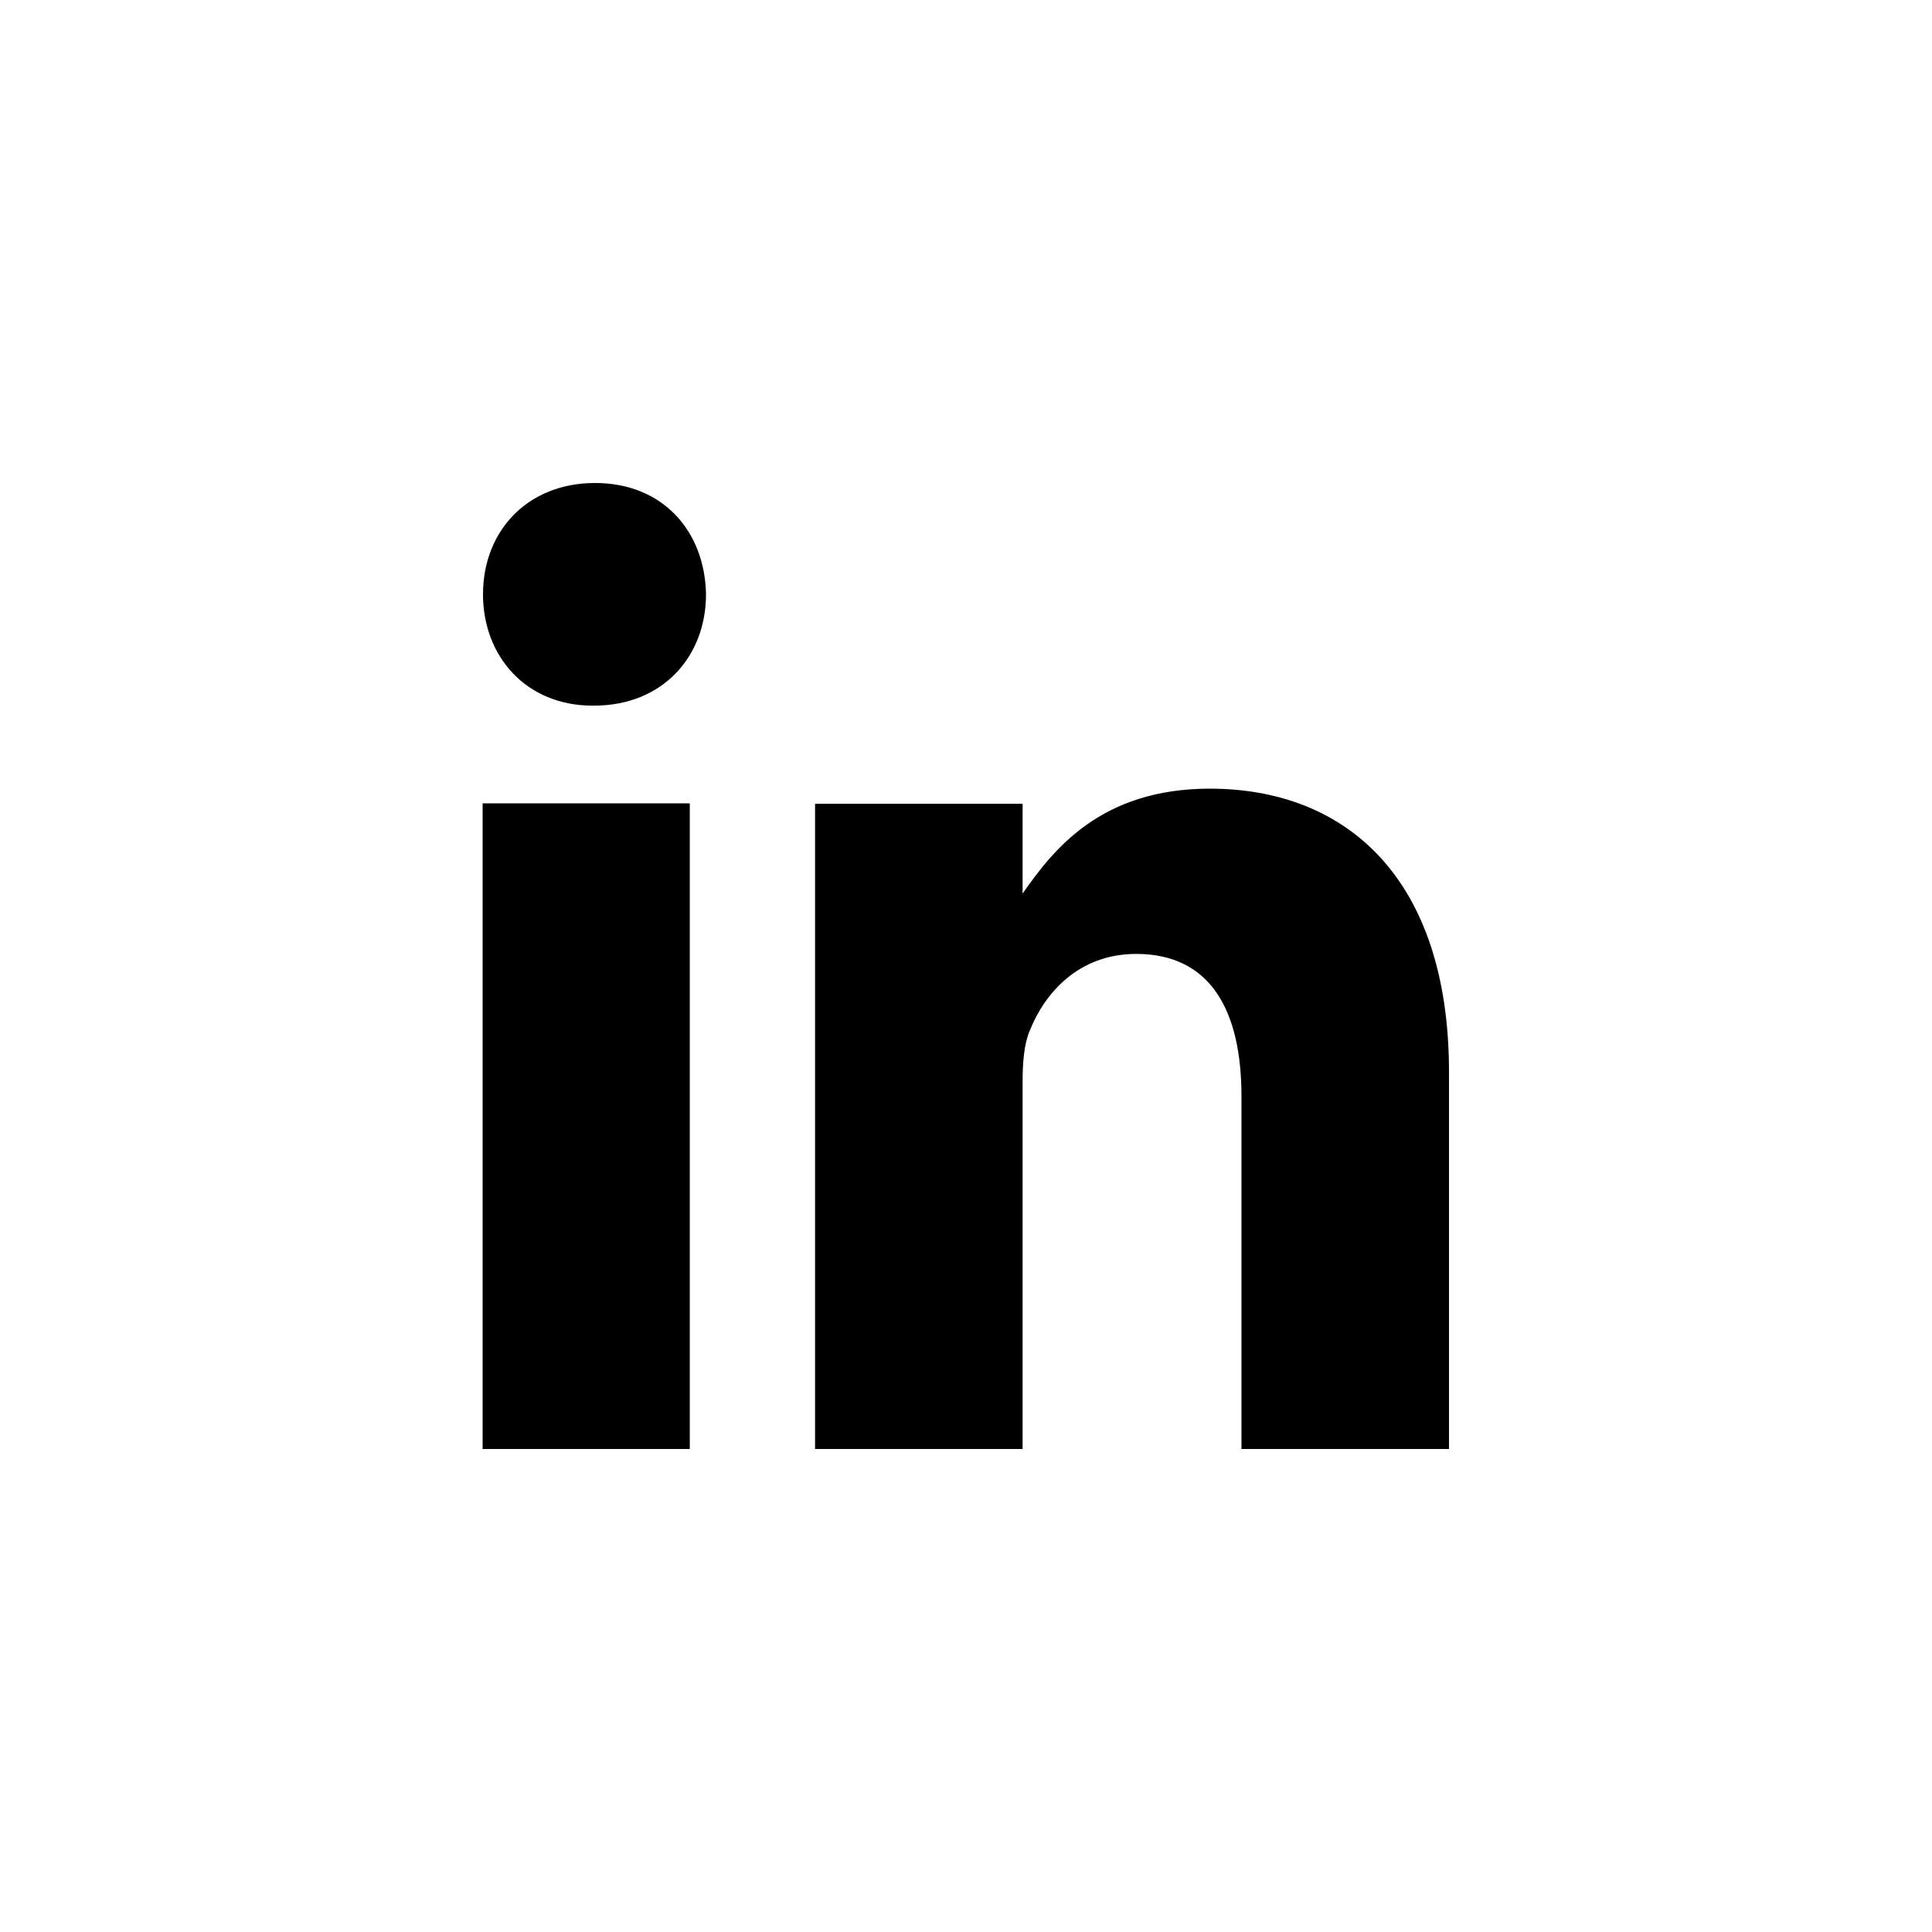
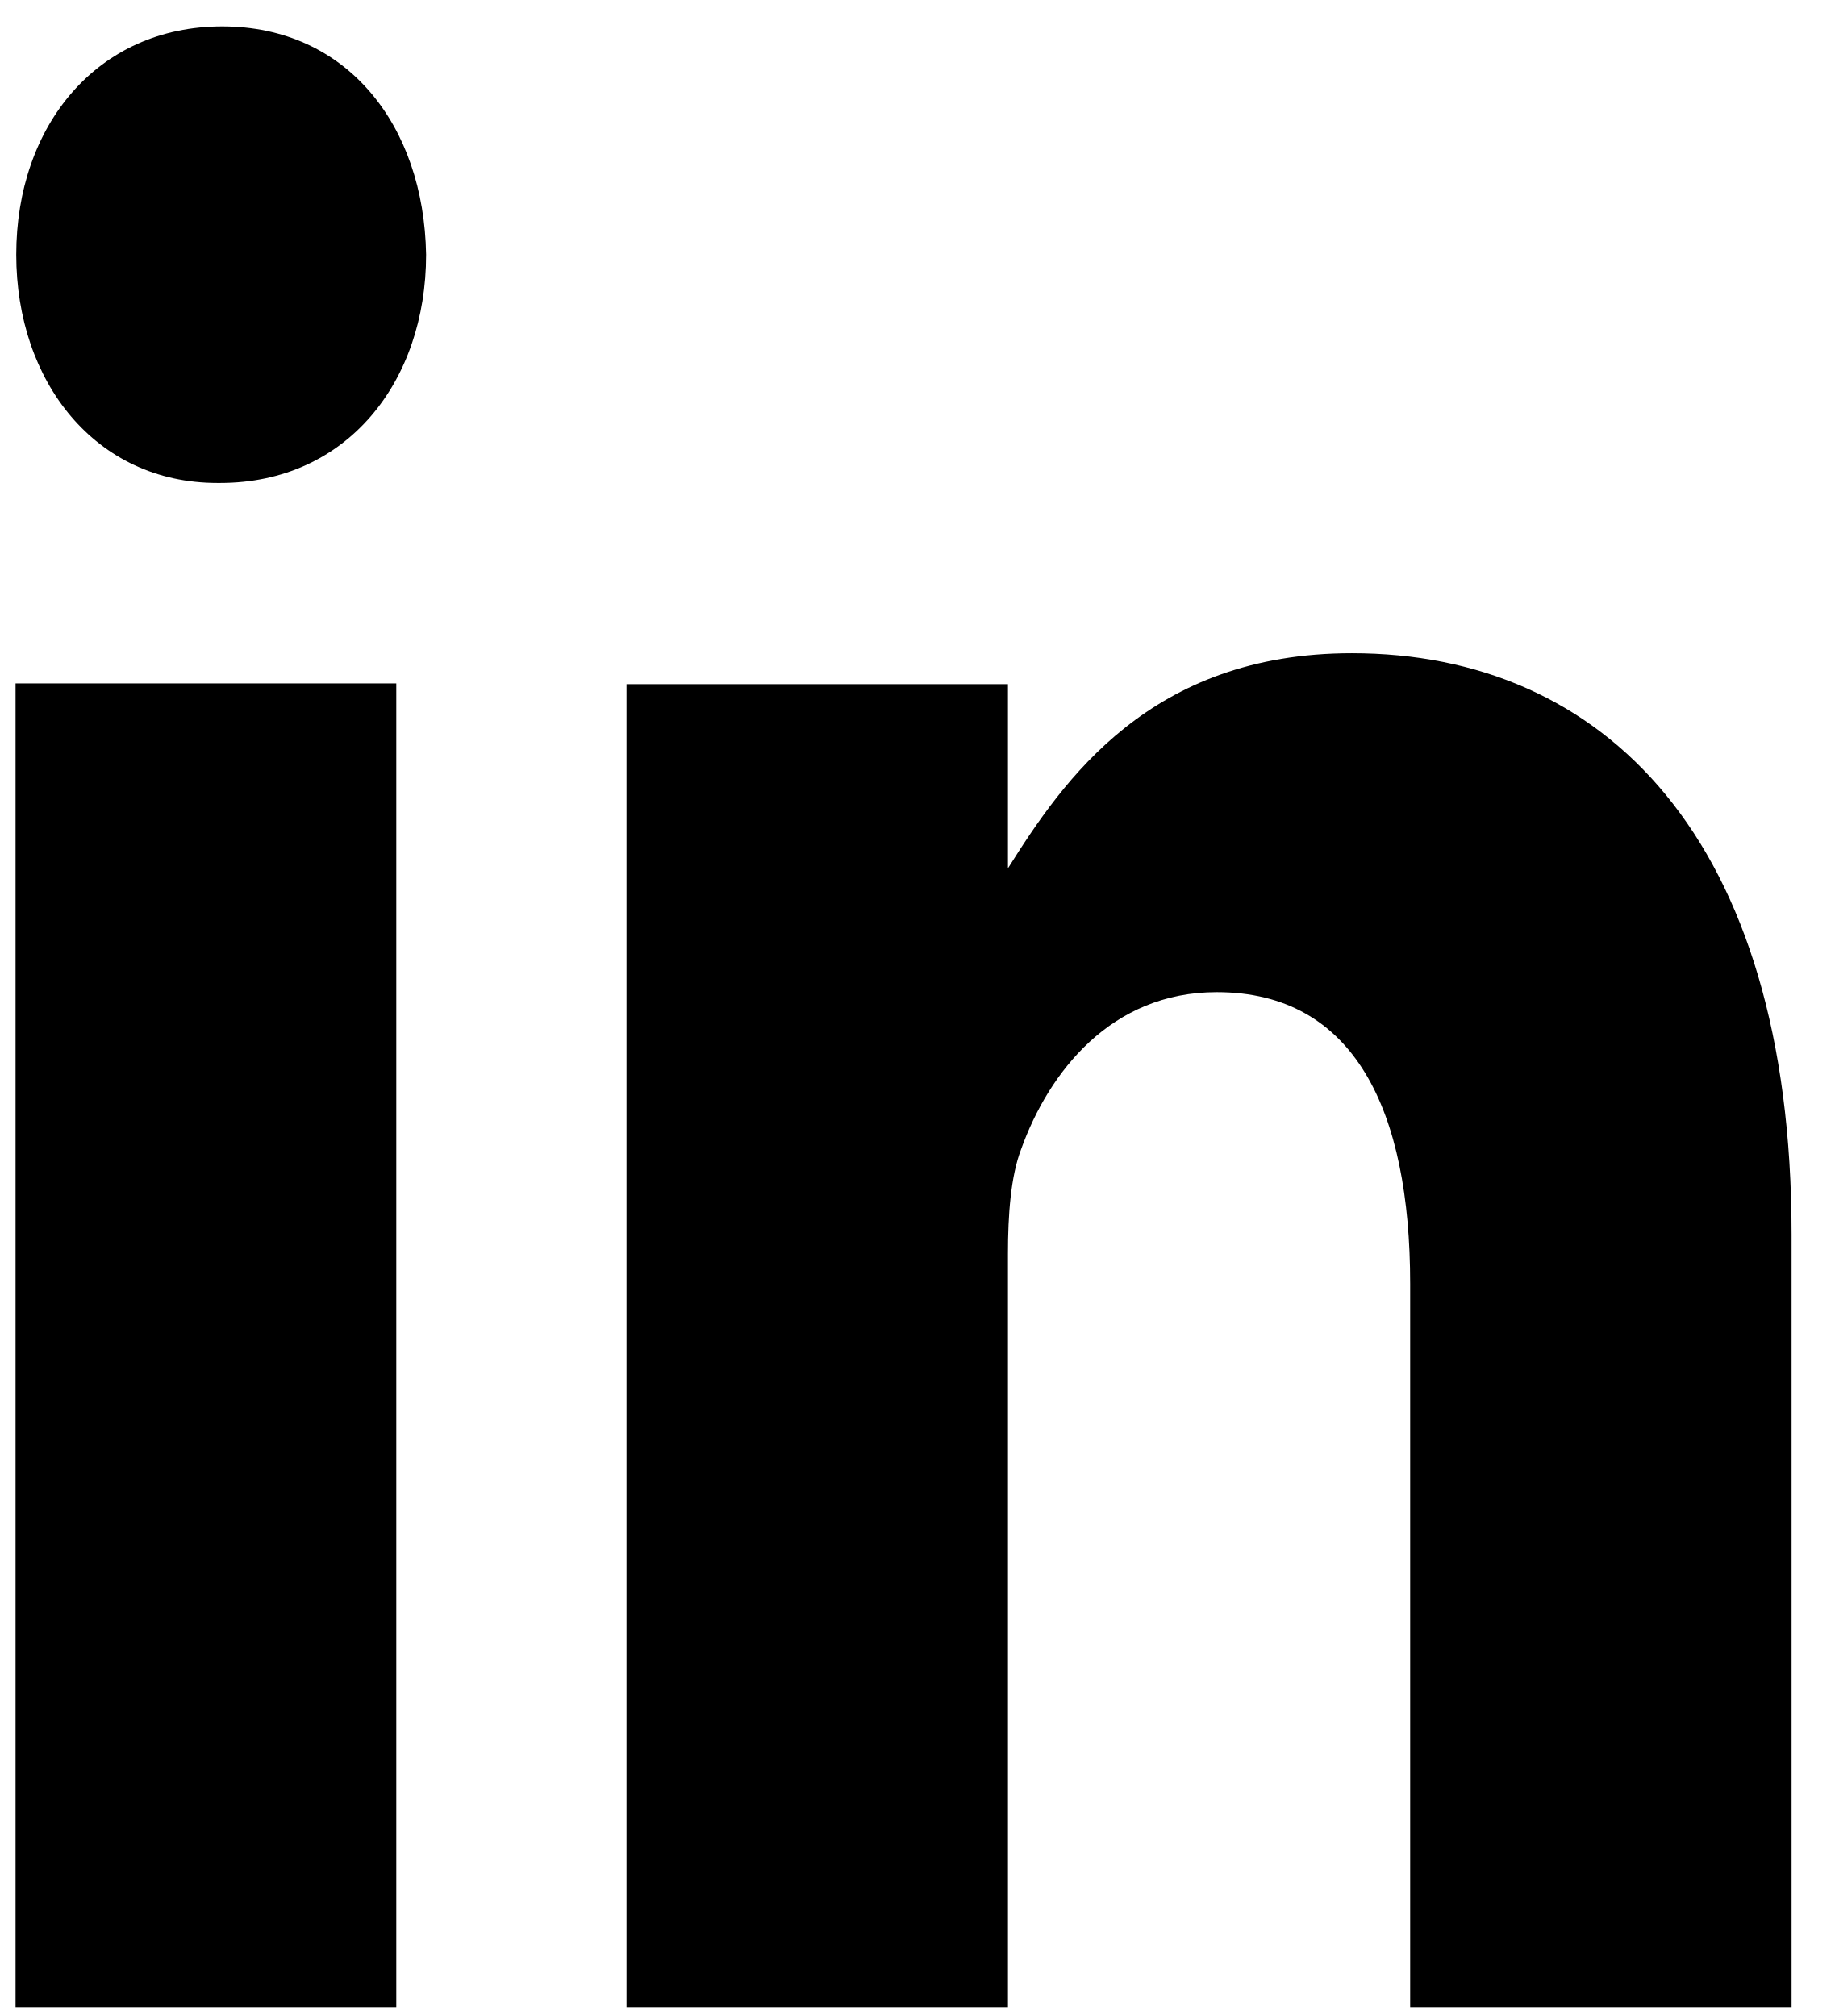
- <svg xmlns="http://www.w3.org/2000/svg" version="1.1" id="Layer_1" x="0px" y="0px" width="512px" height="512px" viewBox="0 0 512 512" style="enable-background:new 0 0 512 512;" xml:space="preserve">
+ <svg xmlns="http://www.w3.org/2000/svg" version="1.1" id="Layer_1" x="0px" y="0px" width="464" height="510" viewBox="0 0 464 510" xml:space="preserve">
  <defs id="defs17" />
  <style type="text/css" id="style3">
	.st0{fill-rule:evenodd;clip-rule:evenodd;}
</style>
-   <g id="g5">
-     <g id="g7">
-       <path class="st0" d="M182.8,384V212.9h-54.9V384H182.8L182.8,384z M157.4,187c18.3,0,29.7-13.1,29.7-29.5    c-0.3-16.7-11.4-29.5-29.4-29.5c-18,0-29.7,12.8-29.7,29.5c0,16.4,11.4,29.5,29,29.5H157.4L157.4,187z" id="path9" />
-       <path class="st0" d="M320.6,209c-29.1,0-41.6,16.4-49.6,27.8V213h-55v171h55v-97.4c0-5,0.4-10,1.9-13.5c4-10,13-20.3,28.2-20.3    c19.9,0,27.9,15.3,27.9,37.7V384h55v-99.9C384,232.8,356.8,209,320.6,209z" id="path11" />
+   <g id="g5" transform="translate(0,-2)">
+     <g id="g7" transform="matrix(1.753943,0,0,1.957627,-220.3954,-241.8983)">
+       <path class="st0" d="M 182.8,384 V 212.9 H 127.9 V 384 h 54.9 l 0,0 z M 157.4,187 c 18.3,0 29.7,-13.1 29.7,-29.5 -0.3,-16.7 -11.4,-29.5 -29.4,-29.5 -18,0 -29.7,12.8 -29.7,29.5 0,16.4 11.4,29.5 29,29.5 h 0.4 l 0,0 z" id="path9" style="fill-rule:evenodd" />
+       <path class="st0" d="M 320.6,209 C 291.5,209 279,225.4 271,236.8 V 213 h -55 v 171 h 55 v -97.4 c 0,-5 0.4,-10 1.9,-13.5 4,-10 13,-20.3 28.2,-20.3 19.9,0 27.9,15.3 27.9,37.7 V 384 h 55 V 284.1 C 384,232.8 356.8,209 320.6,209 z" id="path11" style="fill-rule:evenodd" />
    </g>
  </g>
</svg>
